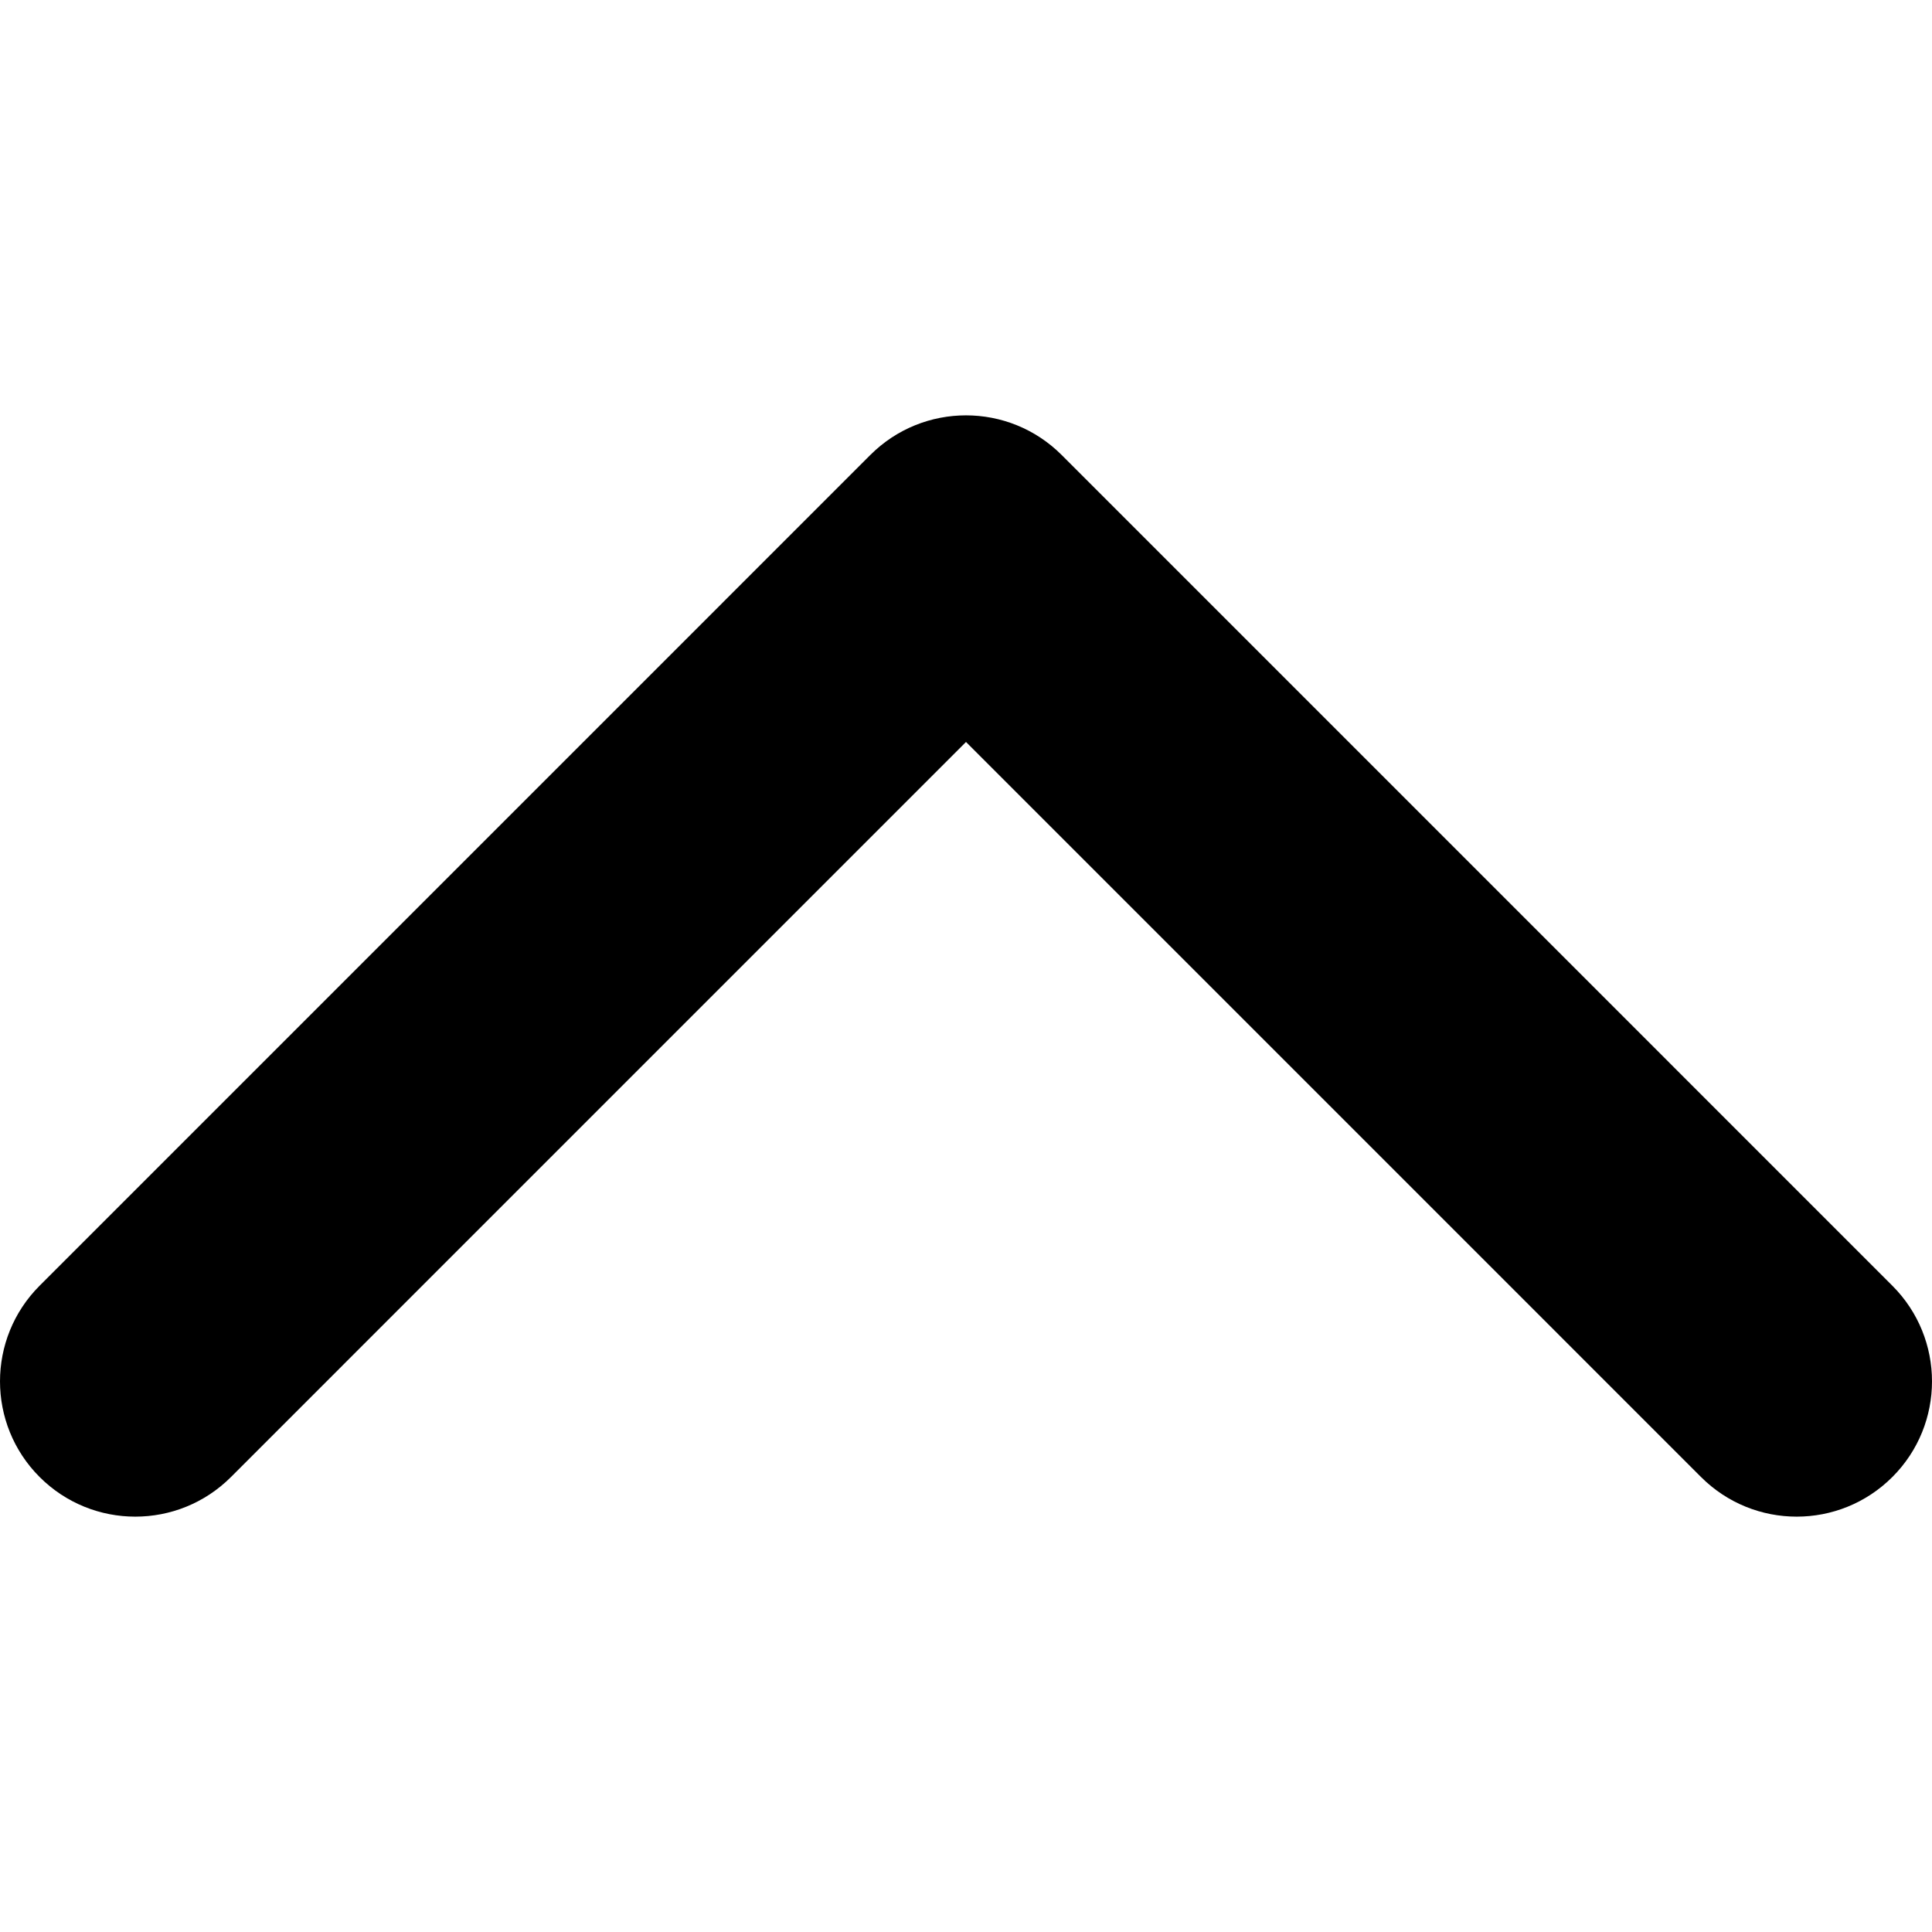
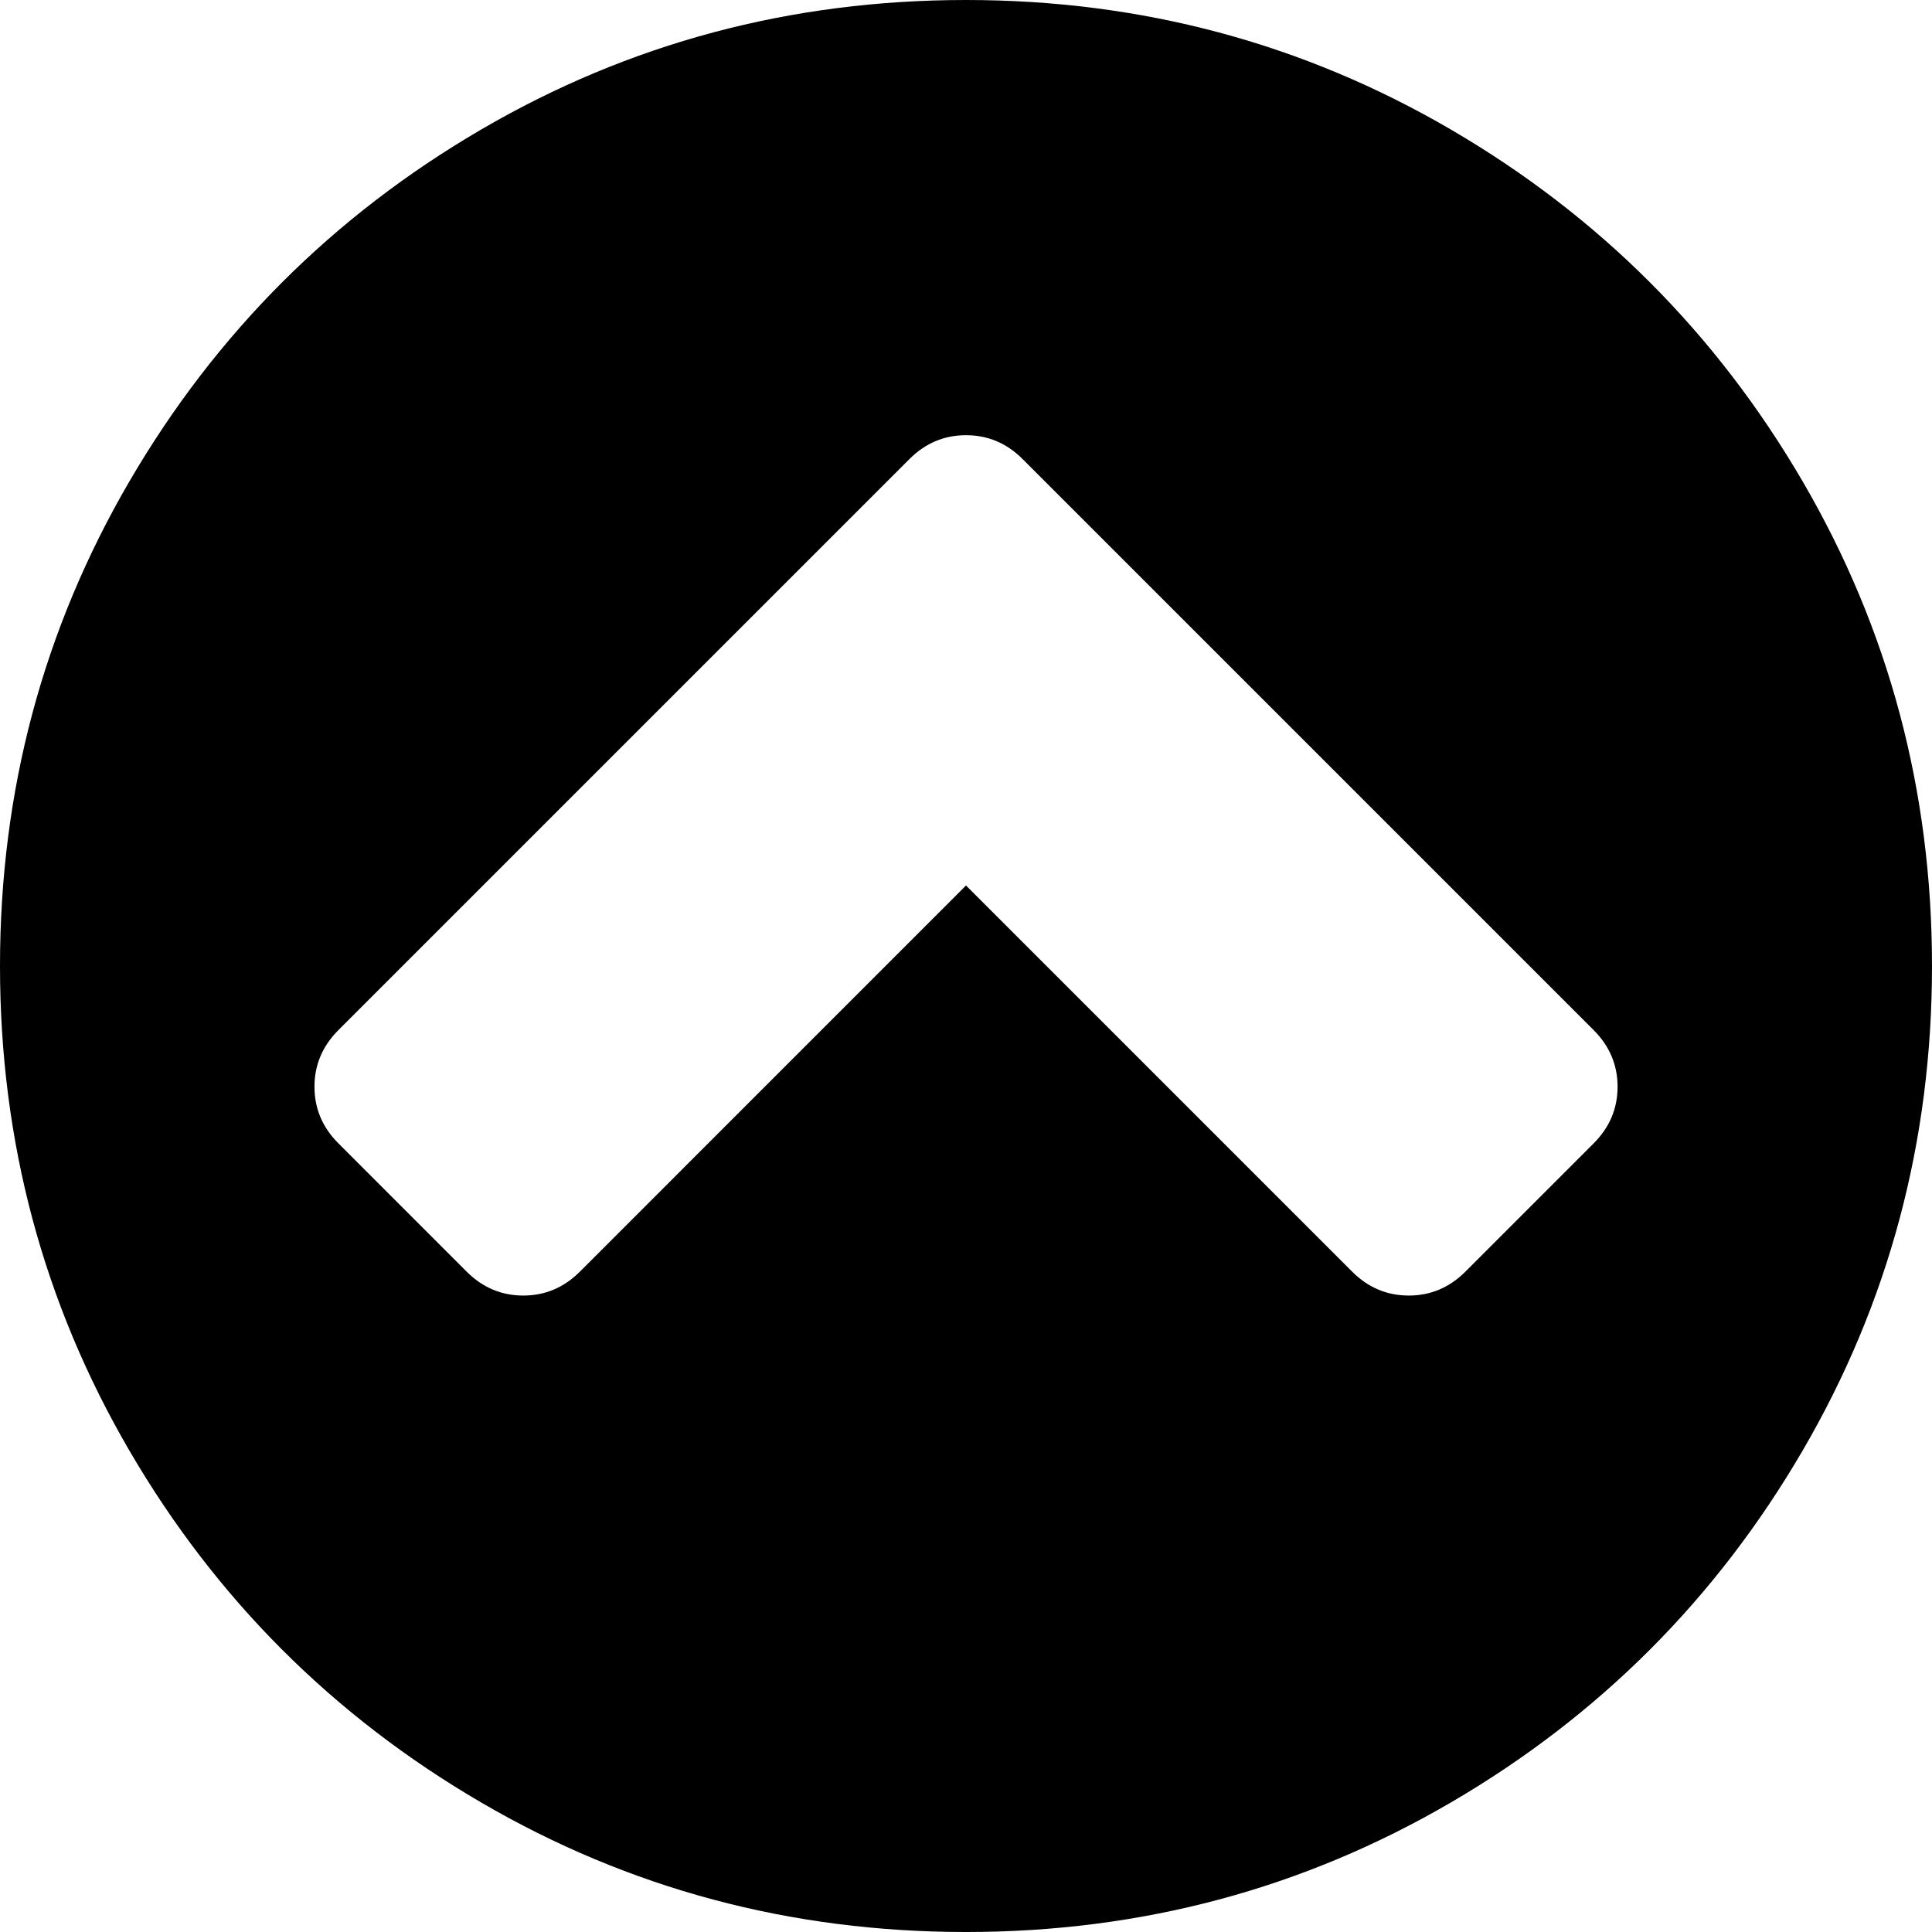
- <svg xmlns="http://www.w3.org/2000/svg" version="1.1" id="Capa_1" x="0px" y="0px" width="451.847px" height="451.846px" viewBox="0 0 451.847 451.846" style="enable-background:new 0 0 451.847 451.846;" xml:space="preserve">
+ <svg xmlns="http://www.w3.org/2000/svg" version="1.1" id="Capa_1" x="0px" y="0px" width="438.533px" height="438.533px" viewBox="0 0 438.533 438.533" style="enable-background:new 0 0 438.533 438.533;" xml:space="preserve">
  <g>
-     <path d="M248.292,106.406l194.281,194.29c12.365,12.359,12.365,32.391,0,44.744c-12.354,12.354-32.391,12.354-44.744,0   L225.923,173.529L54.018,345.44c-12.36,12.354-32.395,12.354-44.748,0c-12.359-12.354-12.359-32.391,0-44.75L203.554,106.4   c6.18-6.174,14.271-9.259,22.369-9.259C234.018,97.141,242.115,100.232,248.292,106.406z" />
+     <path d="M409.133,109.203c-19.608-33.592-46.205-60.189-79.798-79.796C295.736,9.801,259.058,0,219.273,0   c-39.781,0-76.47,9.801-110.063,29.407c-33.595,19.604-60.192,46.201-79.8,79.796C9.801,142.8,0,179.489,0,219.267   c0,39.78,9.804,76.463,29.407,110.062c19.607,33.592,46.204,60.189,79.799,79.798c33.597,19.605,70.283,29.407,110.063,29.407   s76.47-9.802,110.065-29.407c33.593-19.602,60.189-46.206,79.795-79.798c19.603-33.596,29.403-70.284,29.403-110.062   C438.533,179.485,428.732,142.795,409.133,109.203z M361.74,259.517l-29.123,29.129c-3.621,3.614-7.901,5.424-12.847,5.424   c-4.948,0-9.236-1.81-12.847-5.424l-87.654-87.653l-87.646,87.653c-3.616,3.614-7.898,5.424-12.847,5.424   c-4.95,0-9.233-1.81-12.85-5.424l-29.12-29.129c-3.617-3.607-5.426-7.898-5.426-12.847c0-4.942,1.809-9.227,5.426-12.848   l129.62-129.616c3.617-3.617,7.898-5.424,12.847-5.424s9.238,1.807,12.846,5.424L361.74,233.822   c3.613,3.621,5.424,7.905,5.424,12.848C367.164,251.618,365.357,255.909,361.74,259.517z" />
  </g>
  <g>
</g>
  <g>
</g>
  <g>
</g>
  <g>
</g>
  <g>
</g>
  <g>
</g>
  <g>
</g>
  <g>
</g>
  <g>
</g>
  <g>
</g>
  <g>
</g>
  <g>
</g>
  <g>
</g>
  <g>
</g>
  <g>
</g>
</svg>
